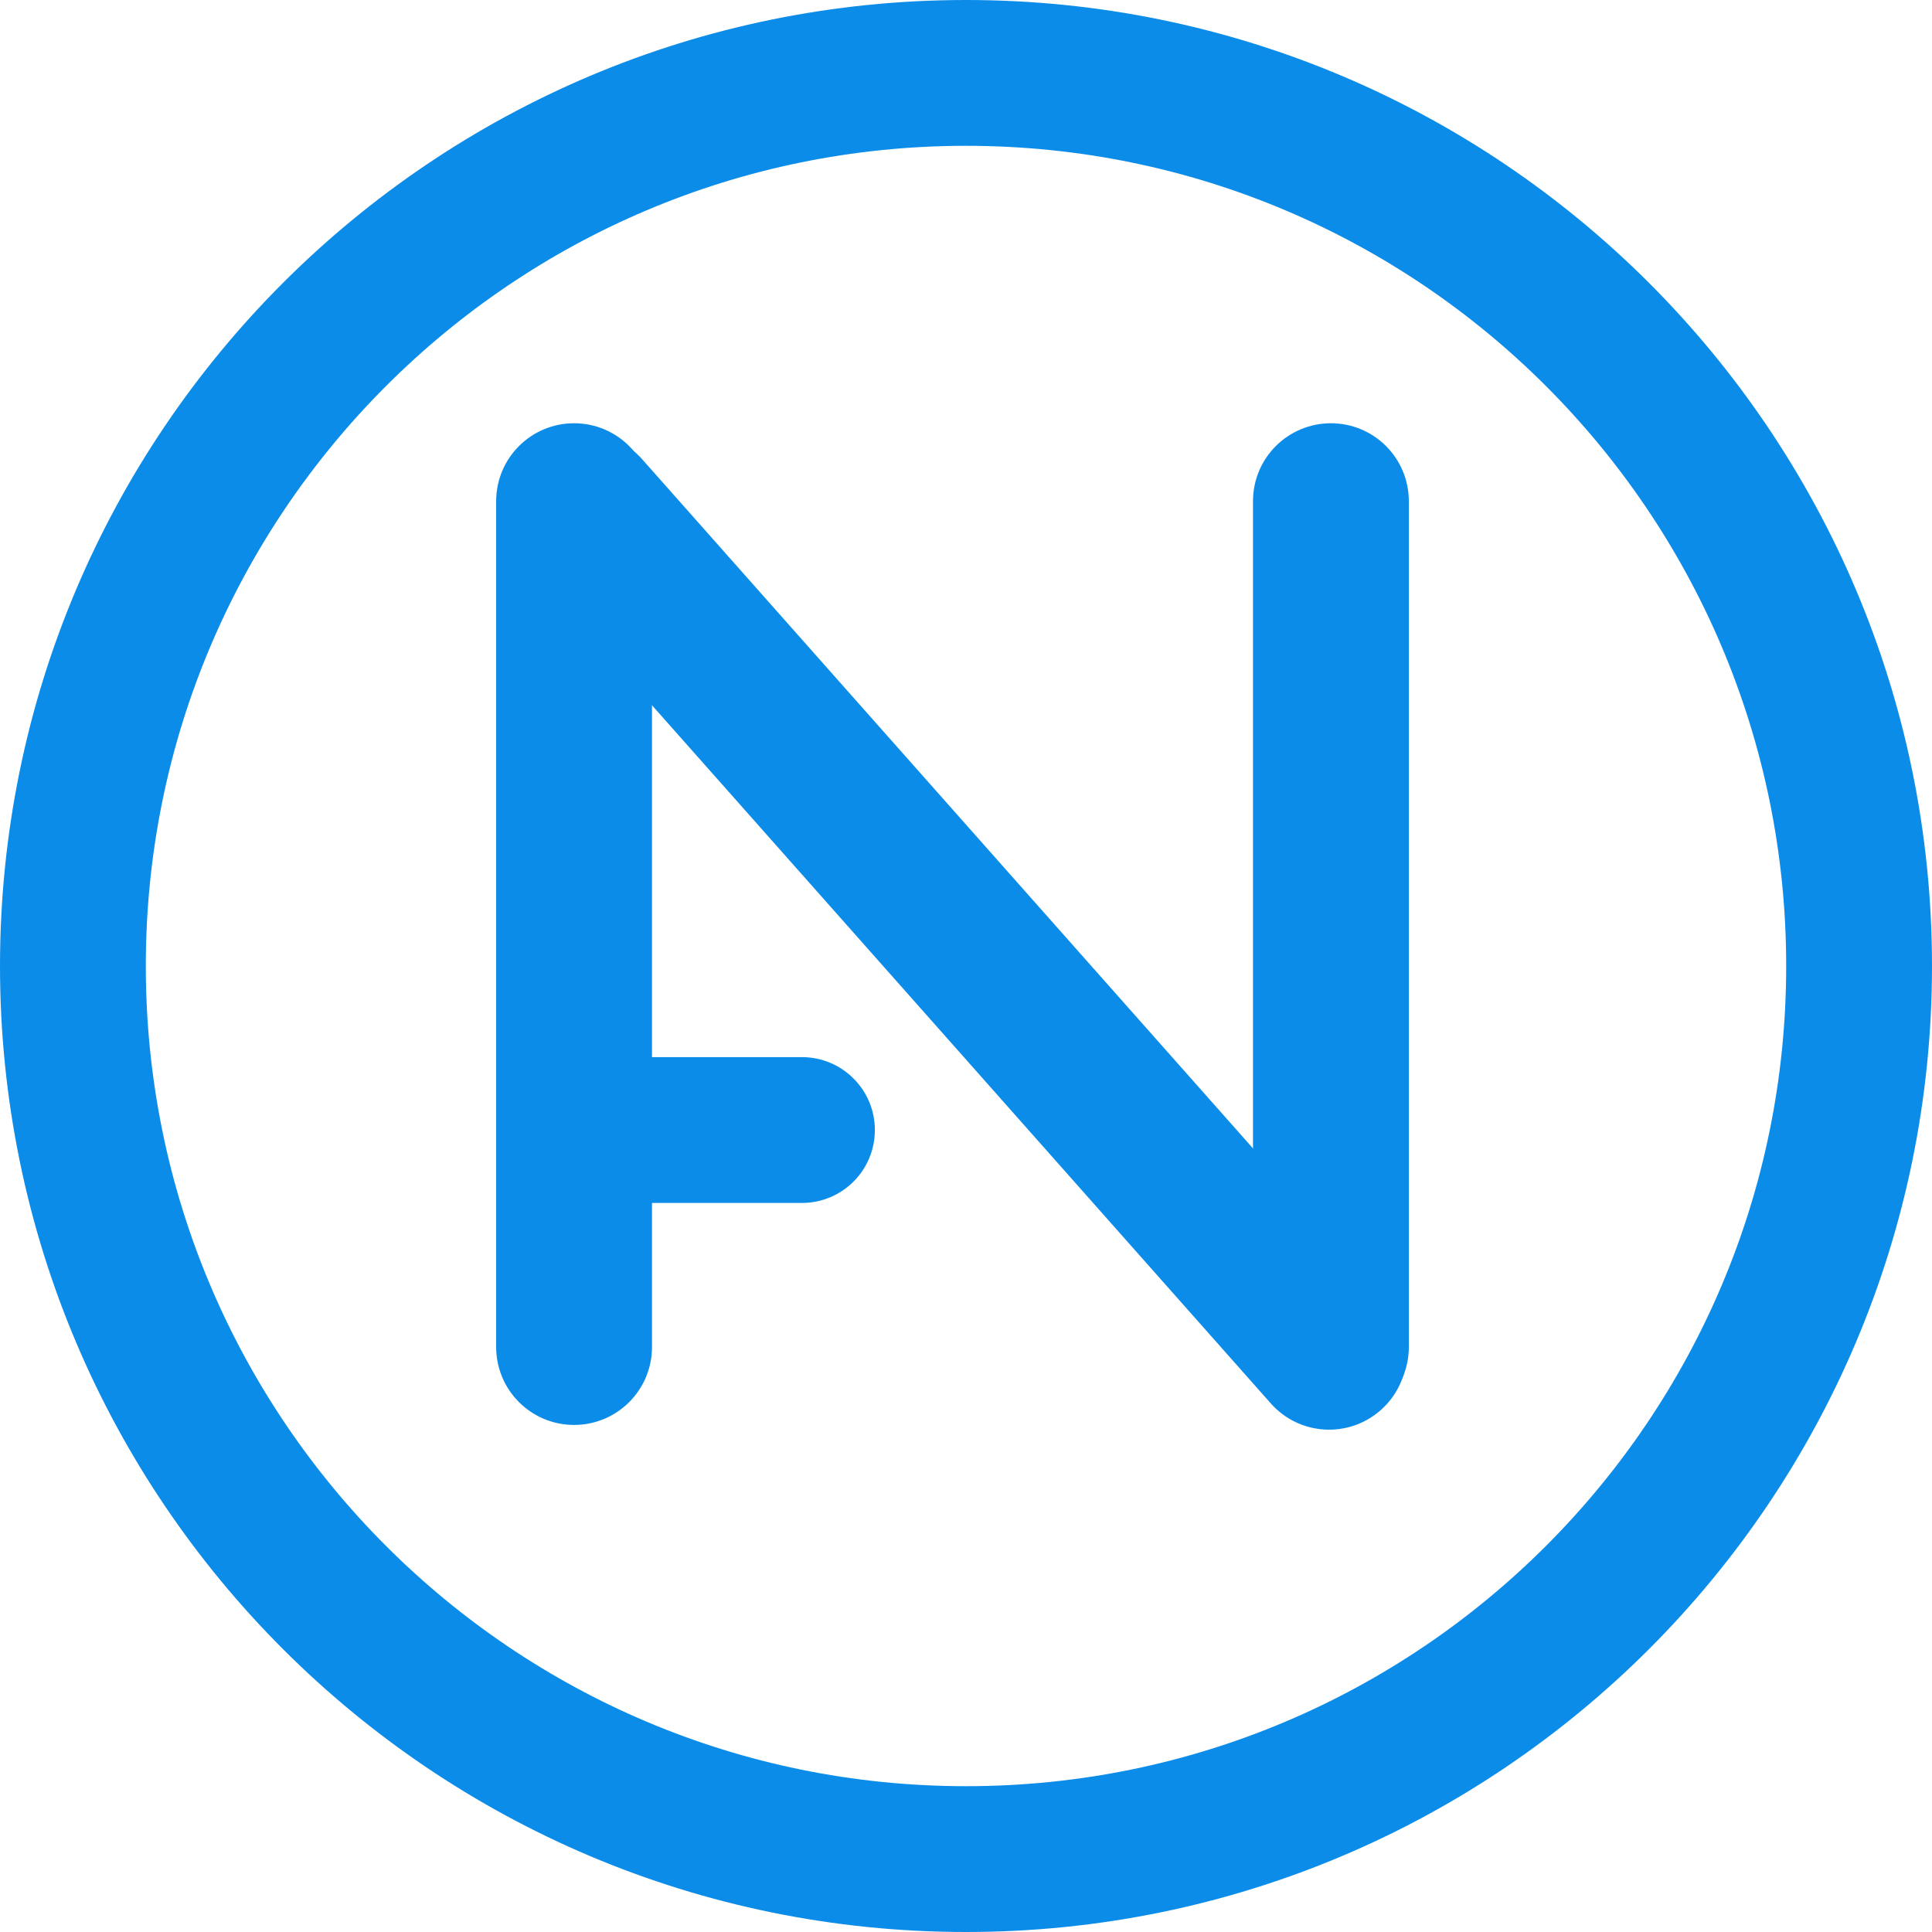
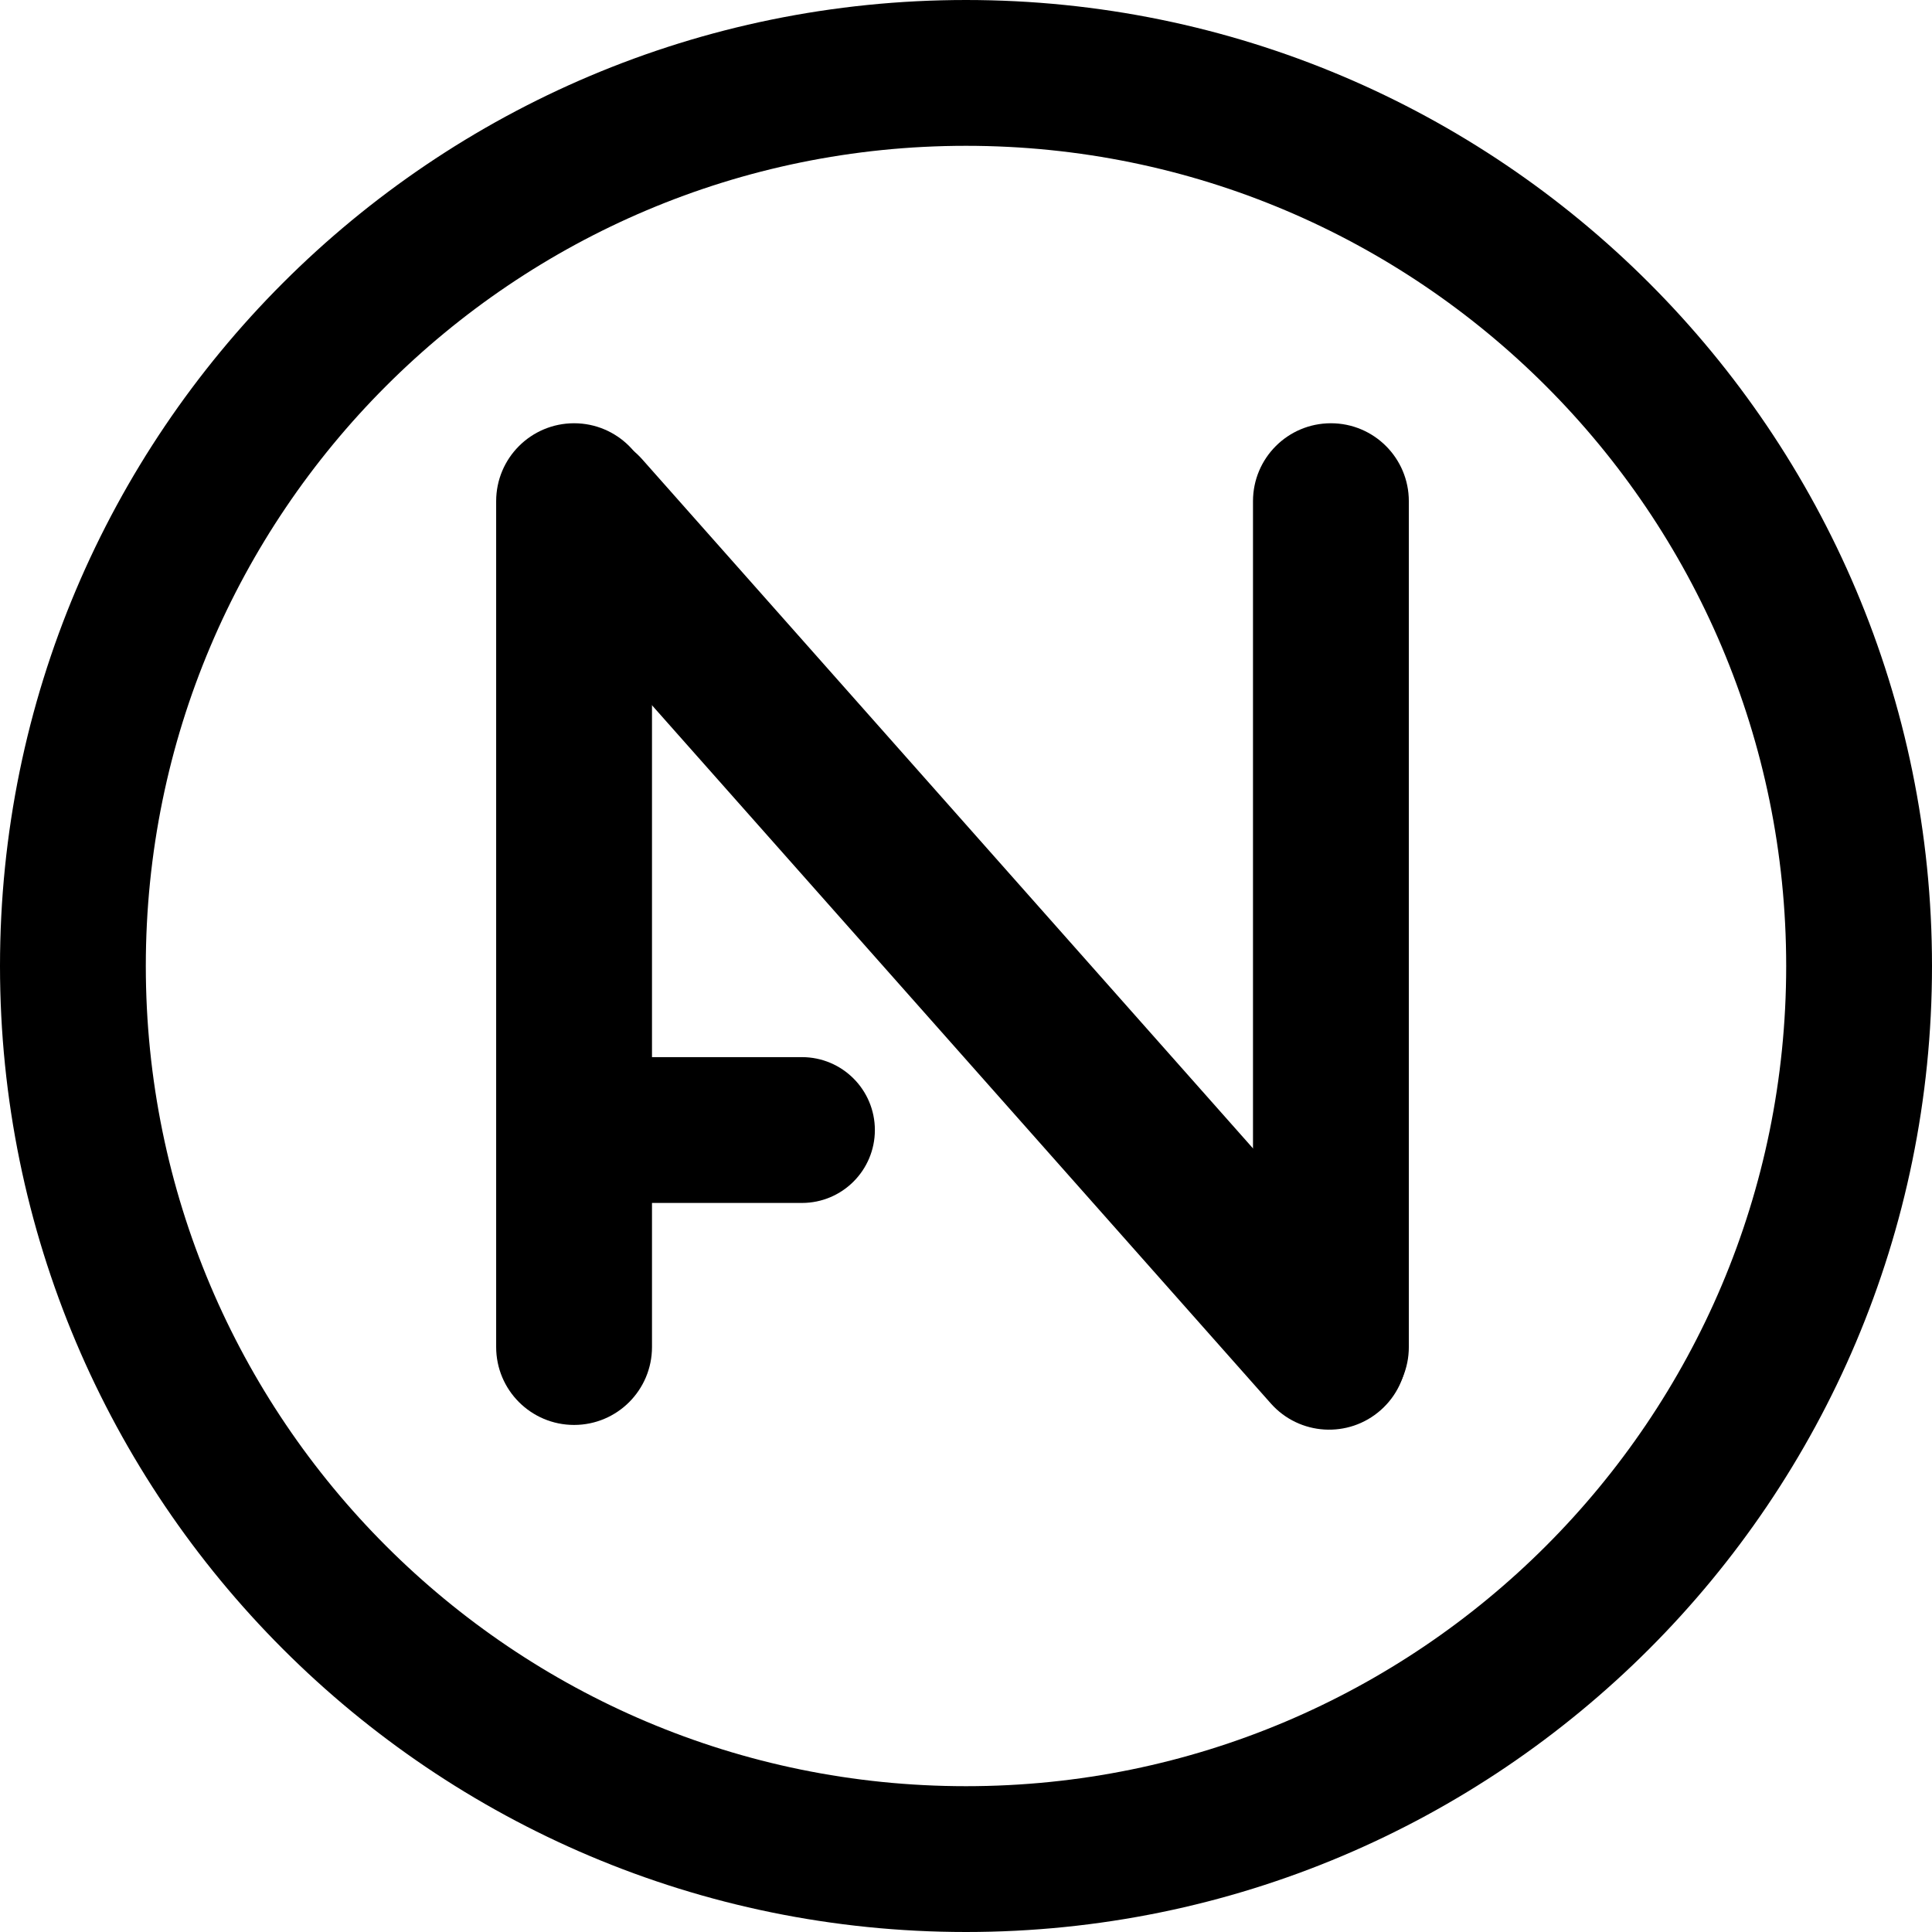
<svg xmlns="http://www.w3.org/2000/svg" width="53" height="53" viewBox="0 0 53 53" fill="none">
-   <rect x="14.111" y="12.111" width="3.275" height="26.479" rx="1.637" fill="#0C8CE9" stroke="#0C8CE9" />
-   <rect x="23.5" y="29.5" width="3" height="9" rx="1.5" transform="rotate(90 23.5 29.5)" fill="#0C8CE9" stroke="#0C8CE9" />
-   <rect x="34.873" y="12.111" width="3.275" height="26.479" rx="1.637" fill="#0C8CE9" stroke="#0C8CE9" />
-   <rect x="13.706" y="13.878" width="3.275" height="34.096" rx="1.637" transform="rotate(-41.5521 13.7058 13.8778)" fill="#0C8CE9" stroke="#0C8CE9" />
-   <circle cx="26.5" cy="26.5" r="24.5" stroke="#0C8CE9" stroke-width="4" />
+   <rect x="14.111" y="12.111" width="3.275" height="26.479" rx="1.637" fill="black" stroke="black" />
+   <rect x="23.5" y="29.5" width="3" height="9" rx="1.5" transform="rotate(90 23.5 29.5)" fill="black" stroke="black" />
+   <rect x="34.873" y="12.111" width="3.275" height="26.479" rx="1.637" fill="black" stroke="black" />
+   <rect x="13.706" y="13.878" width="3.275" height="34.096" rx="1.637" transform="rotate(-41.5521 13.7058 13.8778)" fill="black" stroke="black" />
+   <circle cx="26.5" cy="26.5" r="24.5" stroke="black" stroke-width="4" />
</svg>
